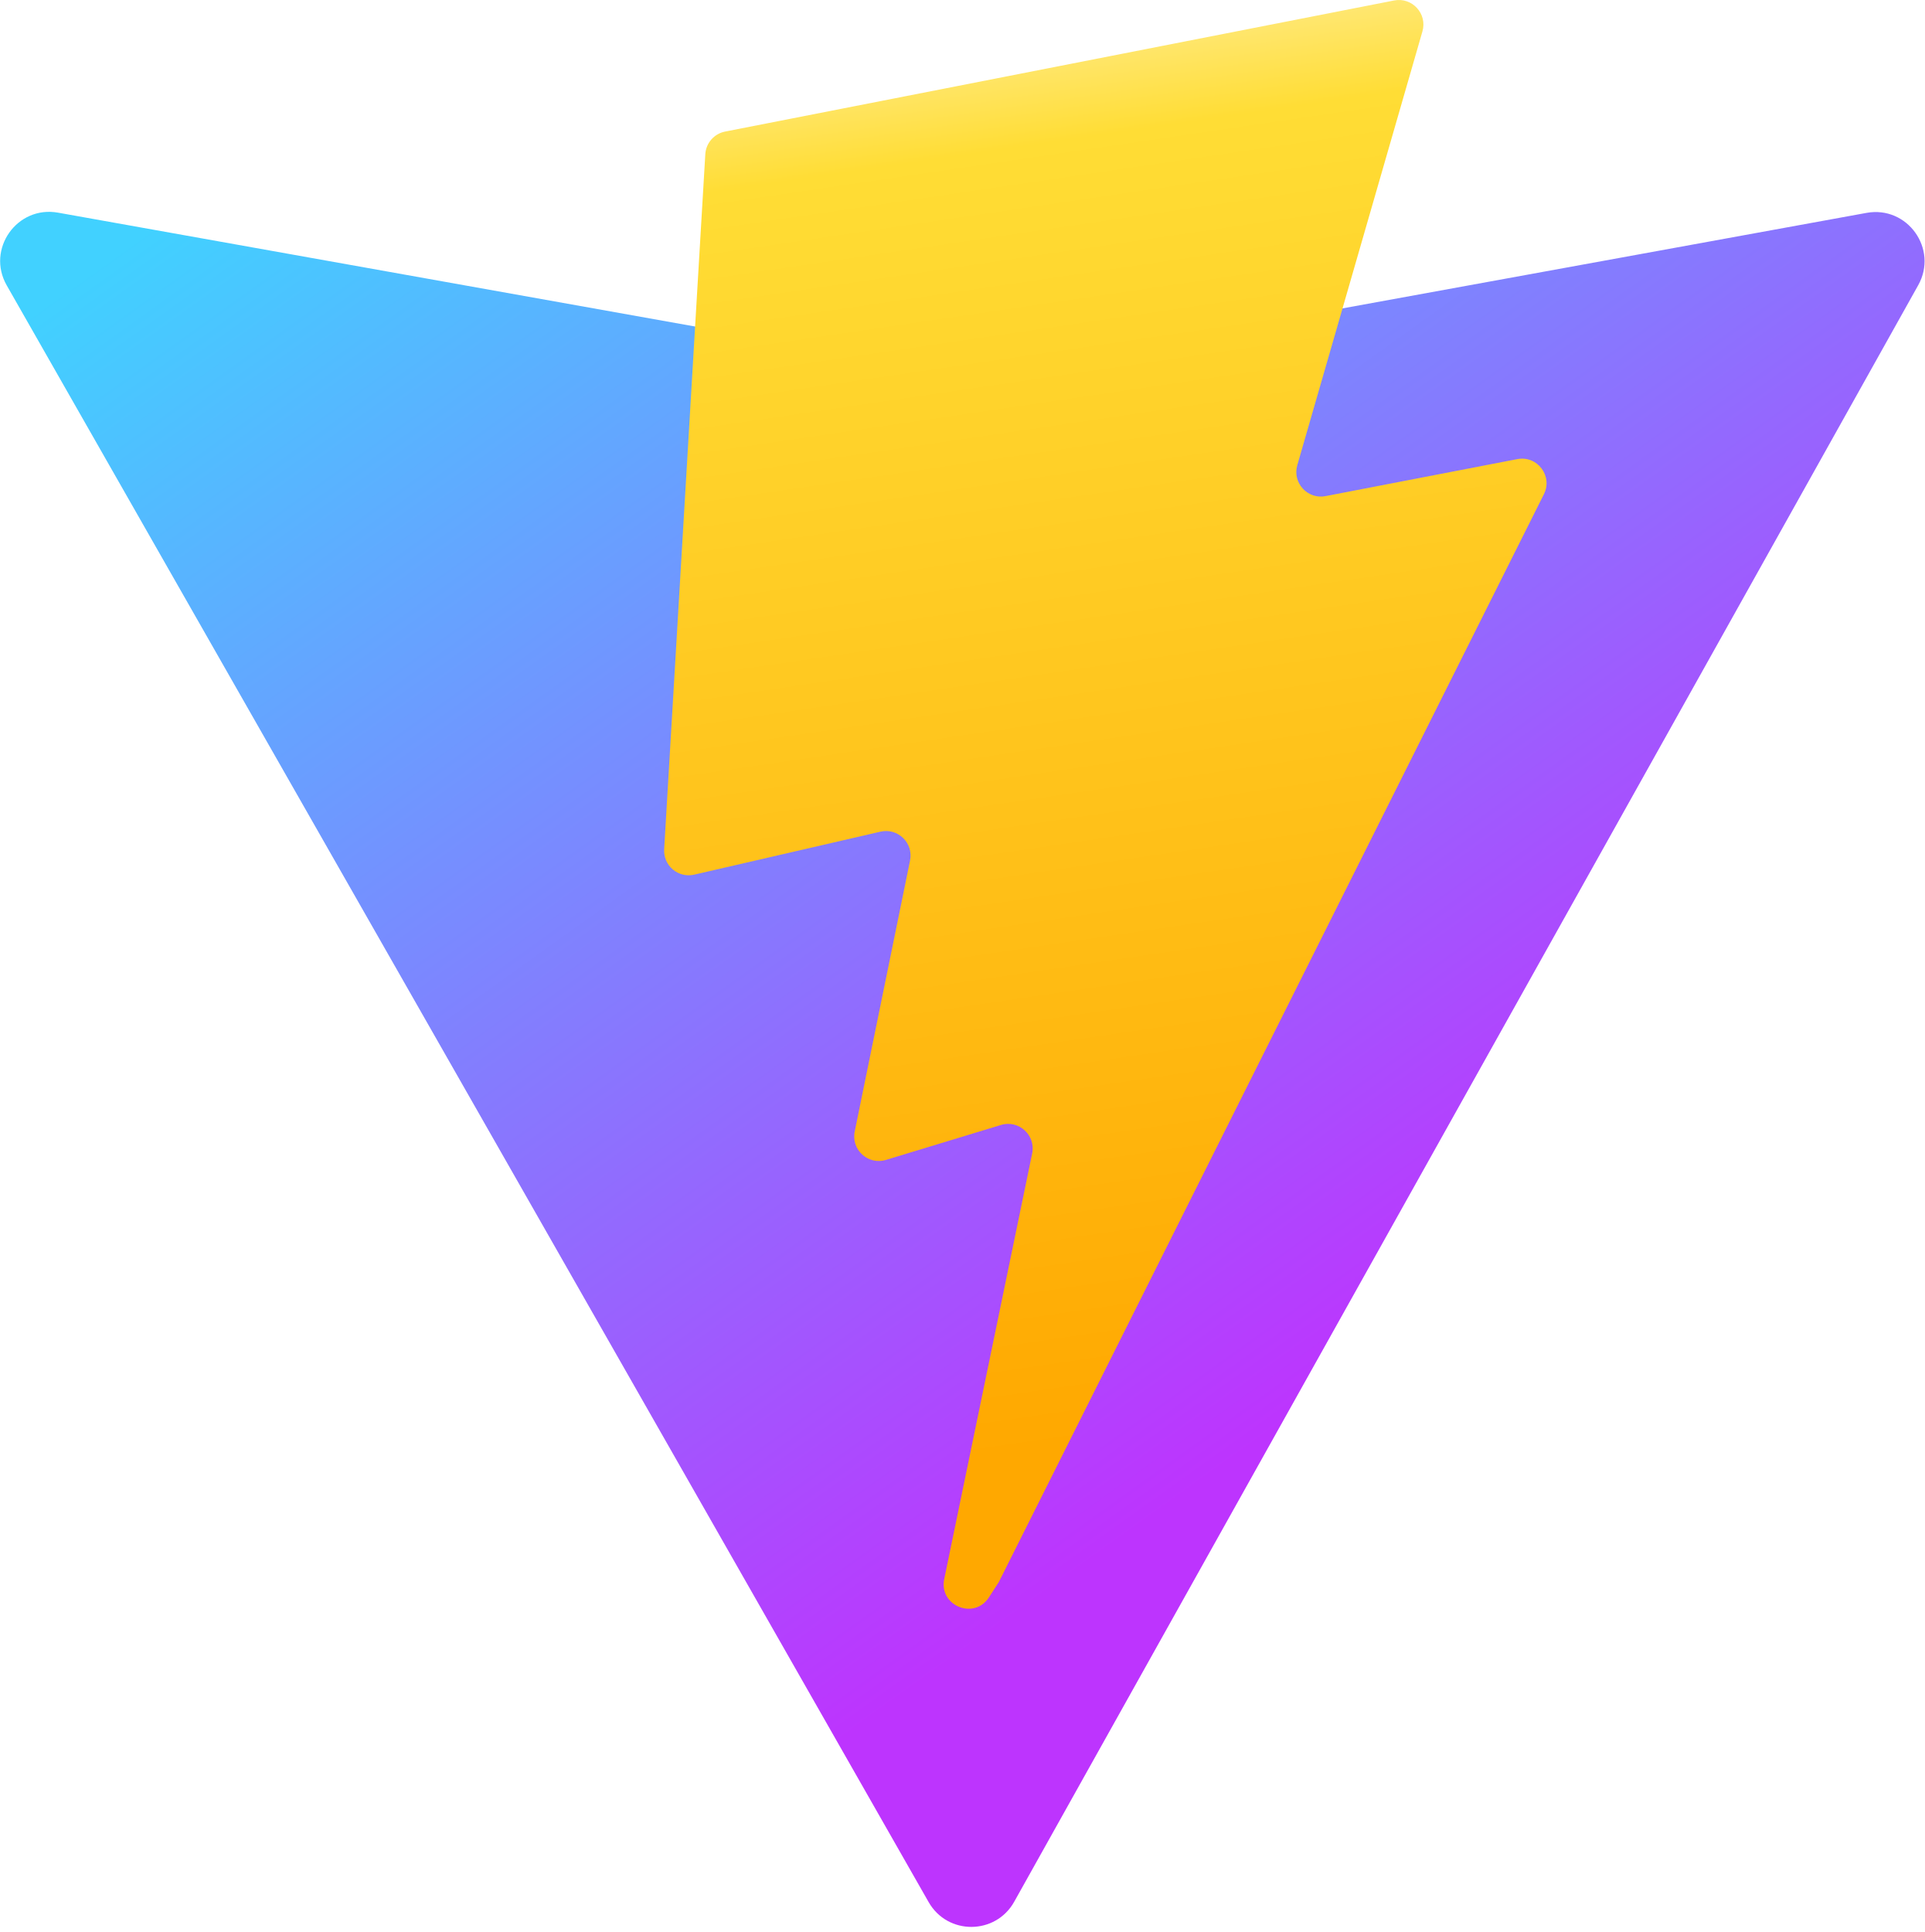
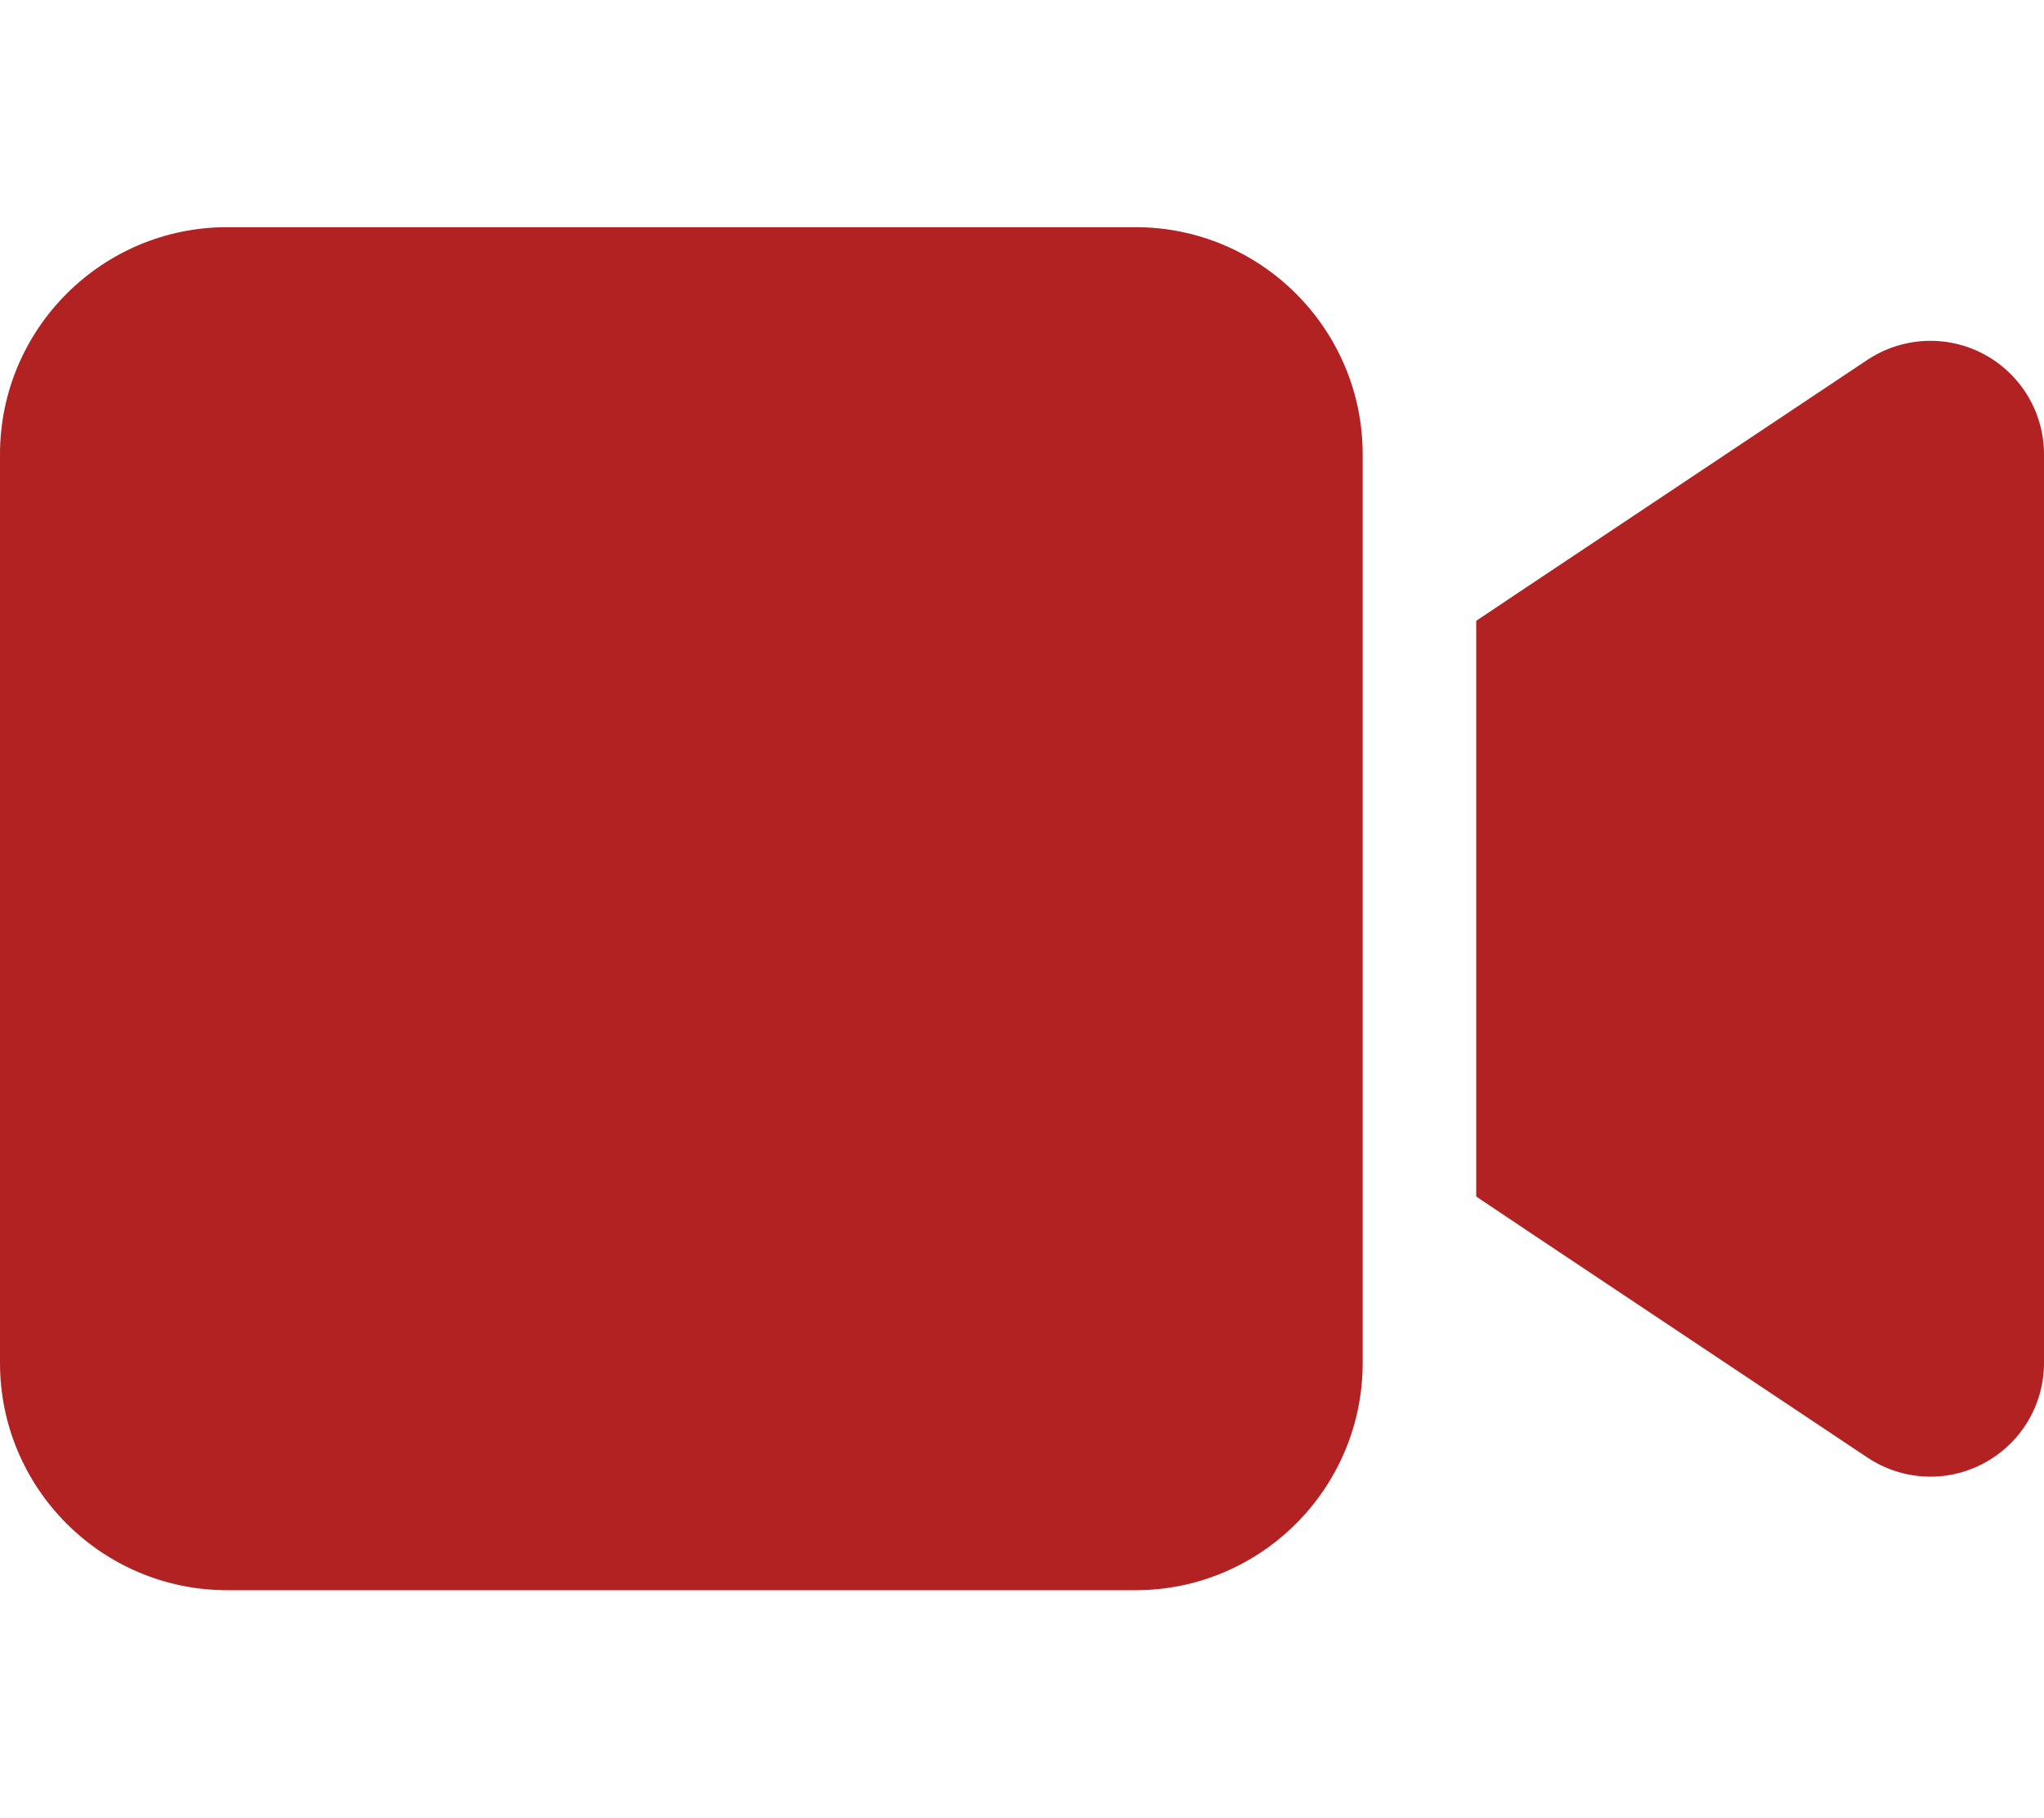
- <svg xmlns="http://www.w3.org/2000/svg" aria-hidden="true" role="img" class="iconify iconify--logos" width="31.88" height="32" preserveAspectRatio="xMidYMid meet" viewBox="0 0 256 257">
-   <defs>
-     <linearGradient id="IconifyId1813088fe1fbc01fb466" x1="-.828%" x2="57.636%" y1="7.652%" y2="78.411%">
-       <stop offset="0%" stop-color="#41D1FF" />
-       <stop offset="100%" stop-color="#BD34FE" />
-     </linearGradient>
-     <linearGradient id="IconifyId1813088fe1fbc01fb467" x1="43.376%" x2="50.316%" y1="2.242%" y2="89.03%">
-       <stop offset="0%" stop-color="#FFEA83" />
-       <stop offset="8.333%" stop-color="#FFDD35" />
-       <stop offset="100%" stop-color="#FFA800" />
-     </linearGradient>
-   </defs>
-   <path fill="url(#IconifyId1813088fe1fbc01fb466)" d="M255.153 37.938L134.897 252.976c-2.483 4.44-8.862 4.466-11.382.048L.875 37.958c-2.746-4.814 1.371-10.646 6.827-9.67l120.385 21.517a6.537 6.537 0 0 0 2.322-.004l117.867-21.483c5.438-.991 9.574 4.796 6.877 9.62Z" />
-   <path fill="url(#IconifyId1813088fe1fbc01fb467)" d="M185.432.063L96.44 17.501a3.268 3.268 0 0 0-2.634 3.014l-5.474 92.456a3.268 3.268 0 0 0 3.997 3.378l24.777-5.718c2.318-.535 4.413 1.507 3.936 3.838l-7.361 36.047c-.495 2.426 1.782 4.5 4.151 3.78l15.304-4.649c2.372-.72 4.652 1.36 4.15 3.788l-11.698 56.621c-.732 3.542 3.979 5.473 5.943 2.437l1.313-2.028l72.516-144.72c1.215-2.423-.88-5.186-3.54-4.672l-25.505 4.922c-2.396.462-4.435-1.77-3.759-4.114l16.646-57.705c.677-2.35-1.37-4.583-3.769-4.113Z" />
+ <svg xmlns="http://www.w3.org/2000/svg" viewBox="0 0 576 512">
+   <path fill="#b22222" d="M0 128C0 92.7 28.7 64 64 64H320c35.3 0 64 28.7 64 64V384c0 35.3-28.7 64-64 64H64c-35.3 0-64-28.7-64-64V128zM559.1 99.8c10.4 5.6 16.9 16.4 16.9 28.2V384c0 11.8-6.5 22.6-16.9 28.2s-23 5-32.9-1.6l-96-64L416 337.1V320 192 174.9l14.2-9.5 96-64c9.8-6.5 22.4-7.2 32.9-1.6z" />
</svg>
